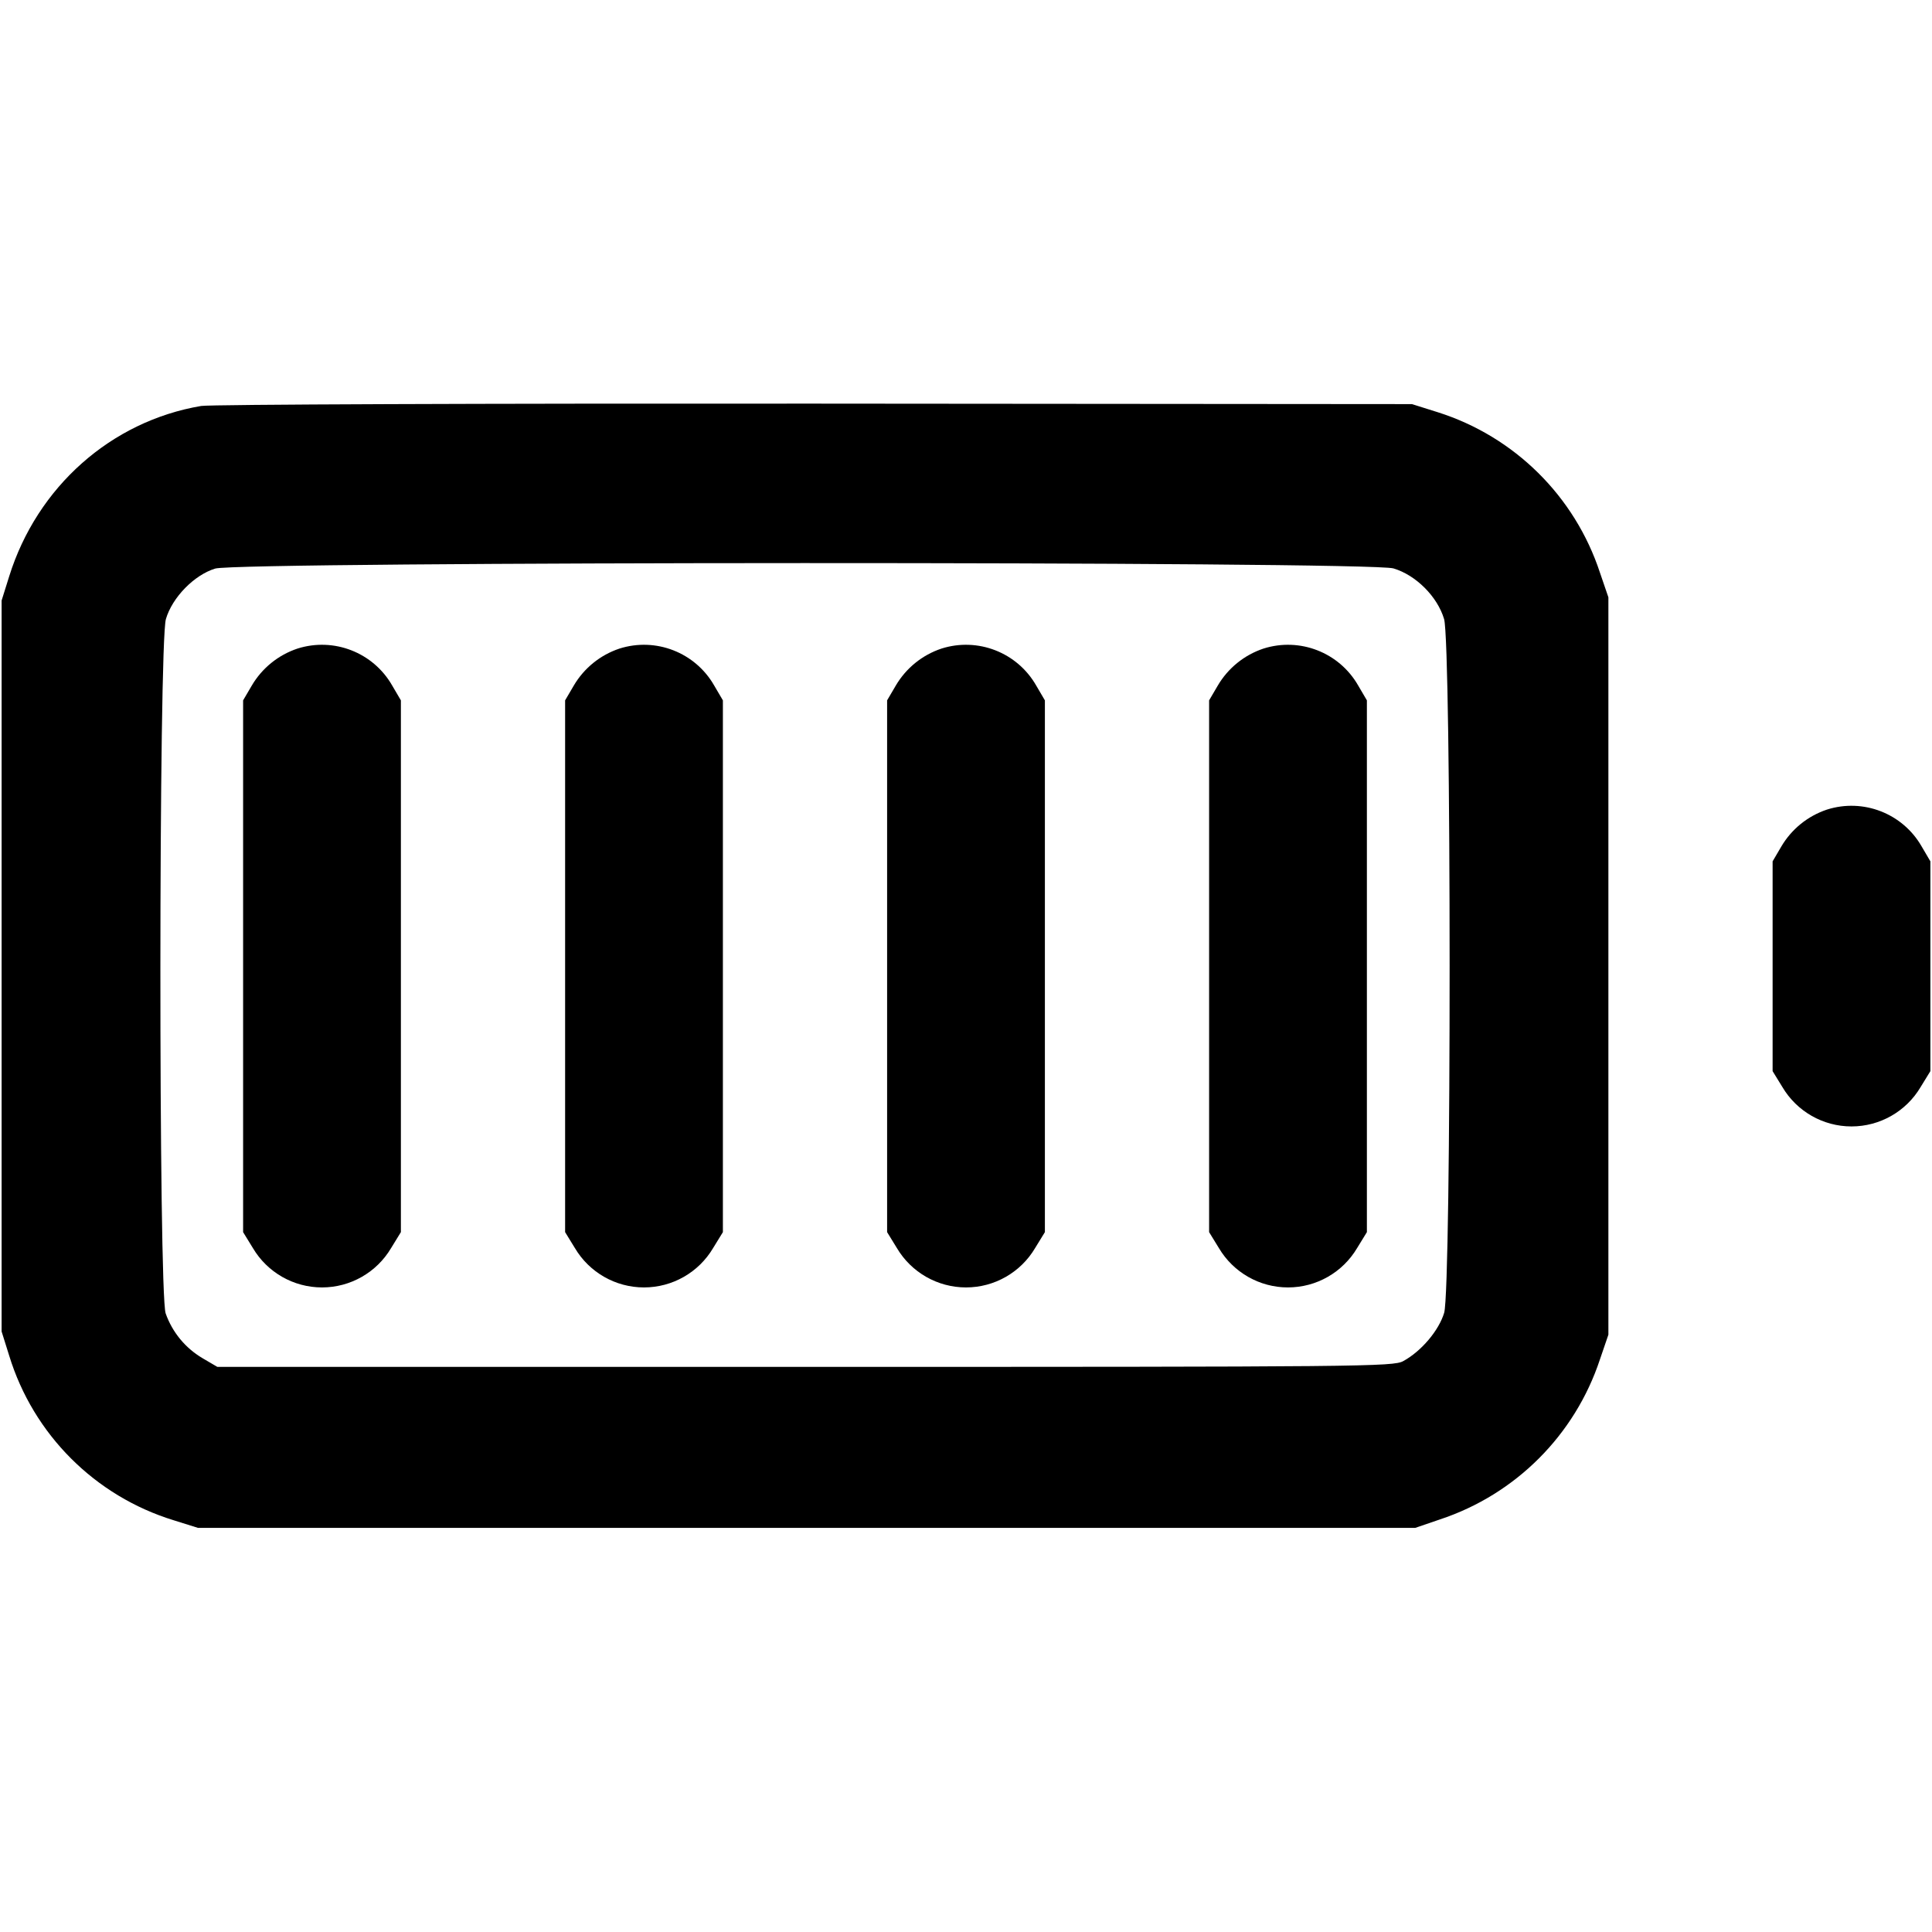
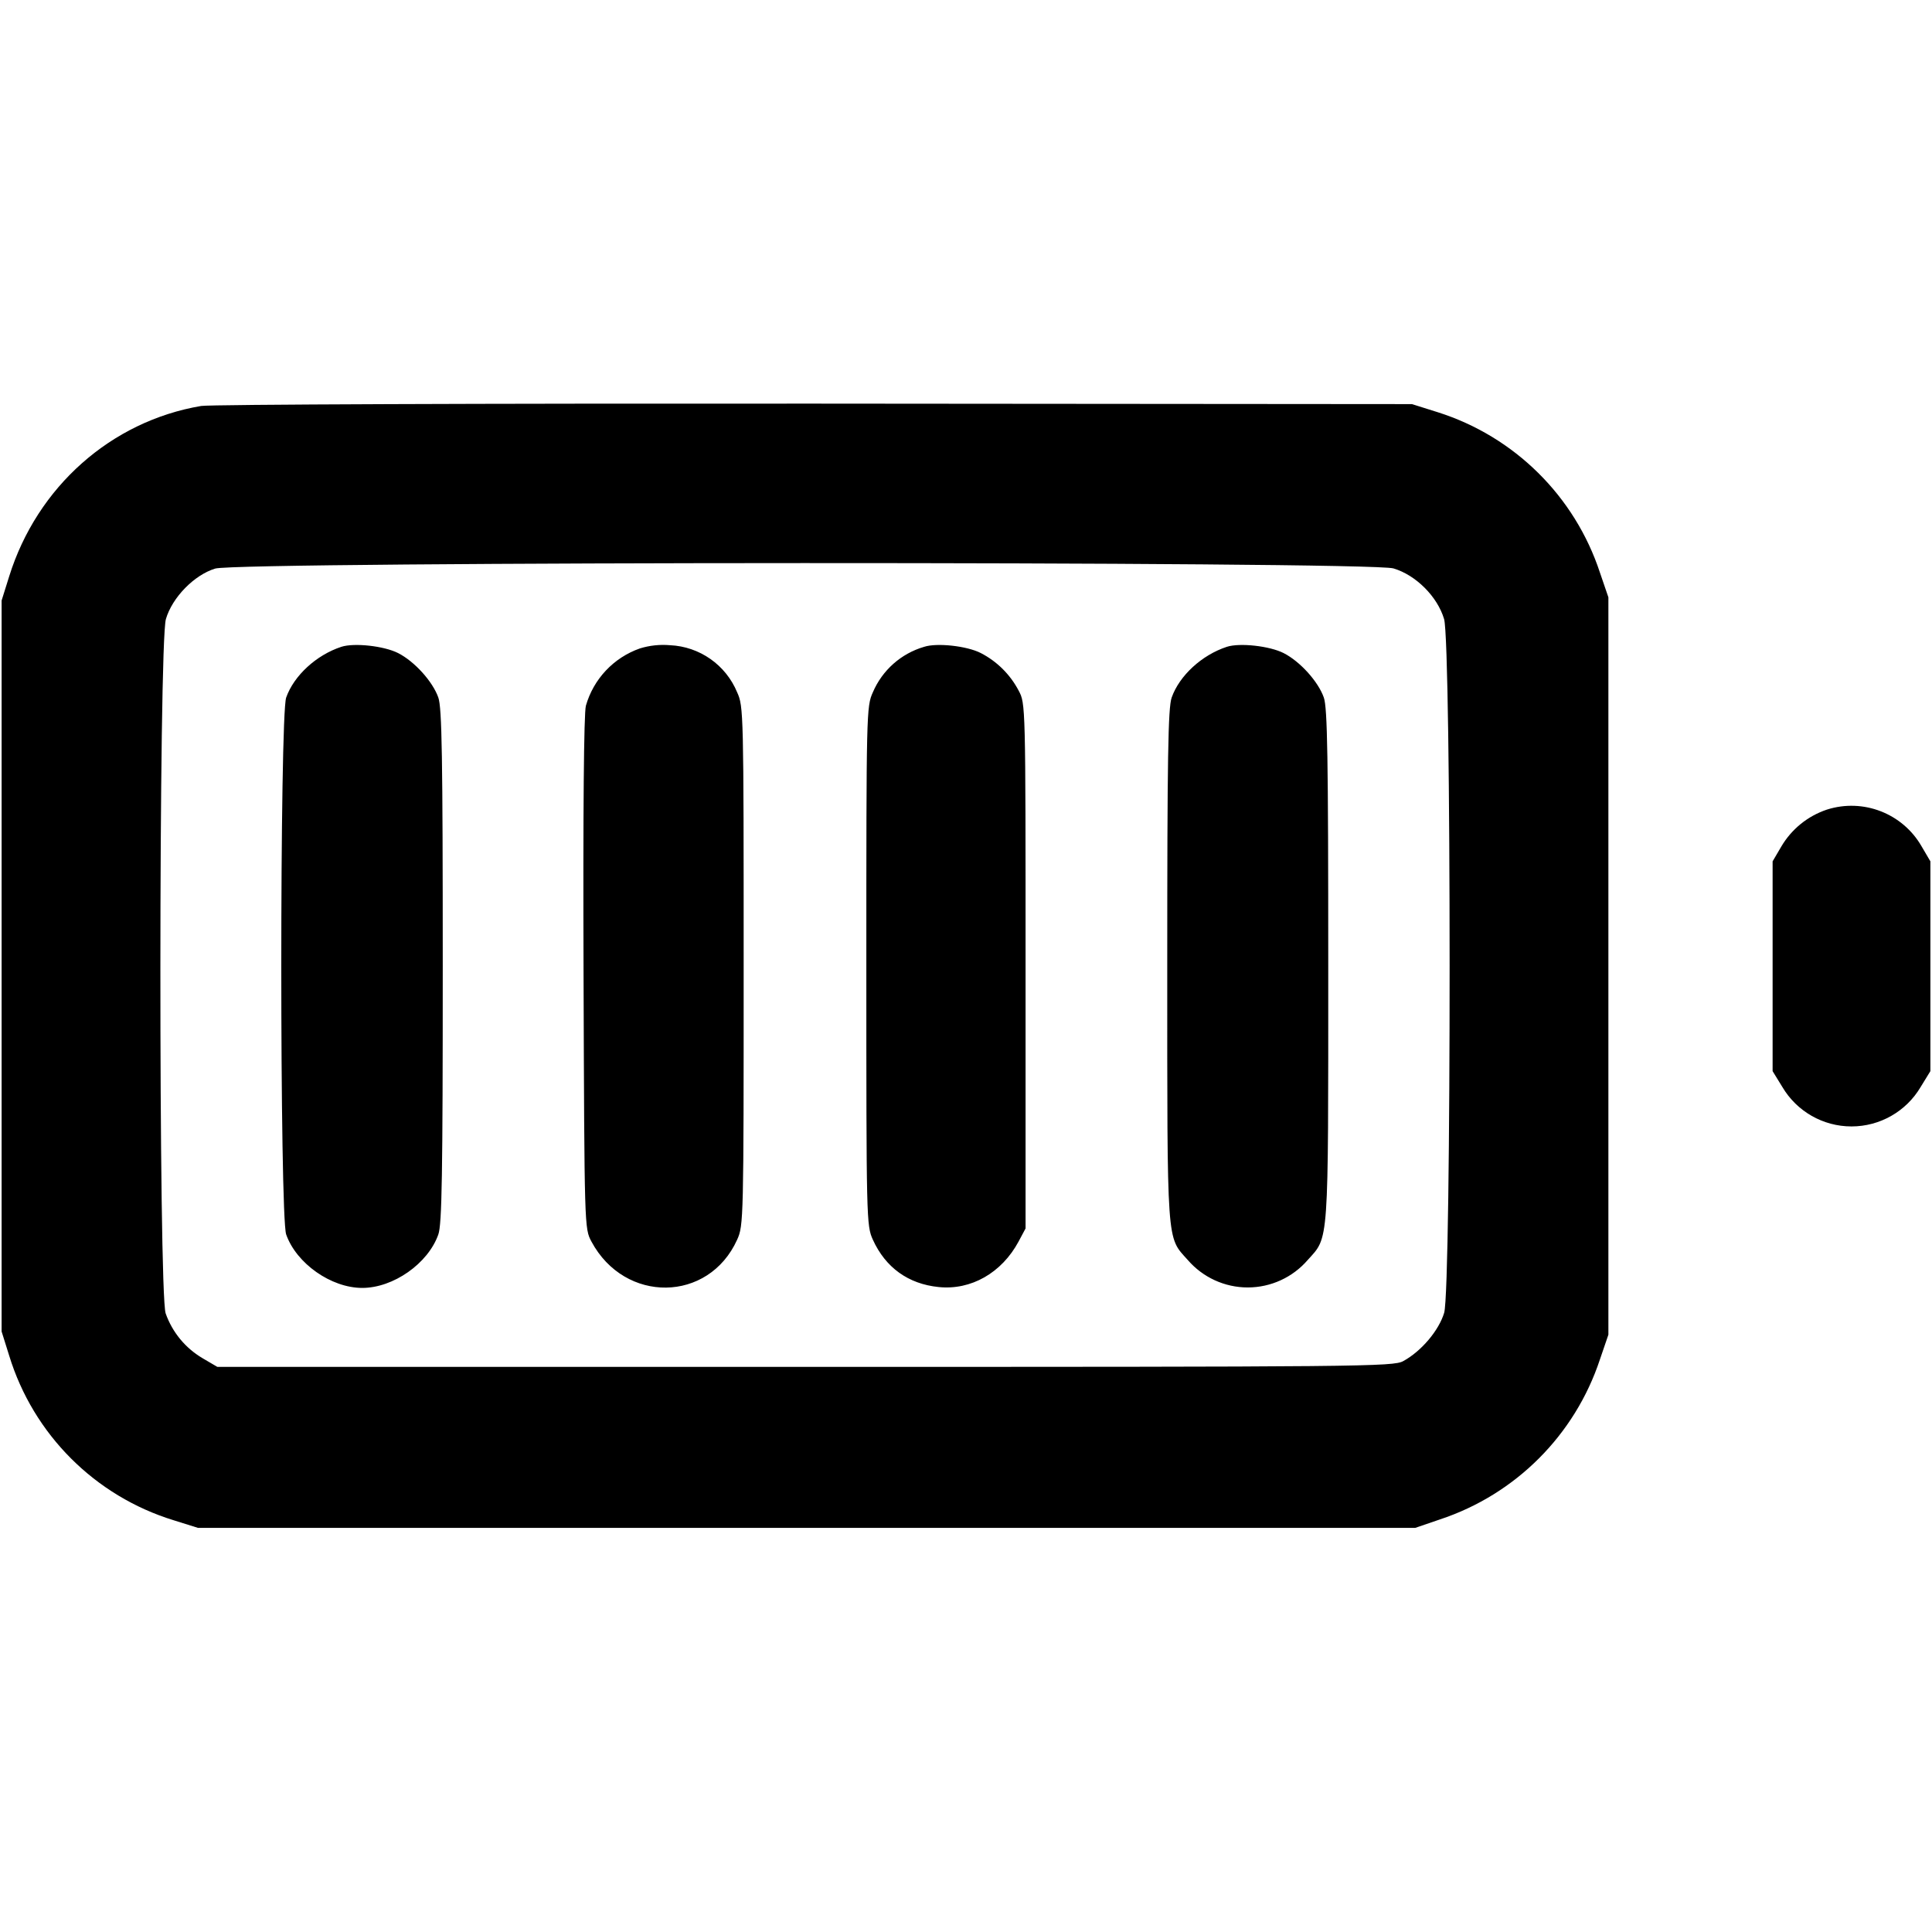
<svg xmlns="http://www.w3.org/2000/svg" width="24" height="24" fill="none">
-   <path d="M2.499 5.043C1.38 5.232.461 6.048.114 7.16l-.094.3v9.08l.094.3a3.086 3.086 0 0 0 2.046 2.046l.3.094h15.12l.307-.105a3.129 3.129 0 0 0 1.988-1.988l.105-.307V7.42l-.105-.307a3.11 3.11 0 0 0-2.014-1.992l-.321-.101-7.42-.006c-4.081-.003-7.511.01-7.621.029M17.31 7.061c.279.083.546.35.629.629.091.306.092 8.311.001 8.618-.066.22-.283.477-.508.6-.126.069-.474.072-7.432.072H2.7l-.184-.108a1.051 1.051 0 0 1-.458-.556c-.089-.254-.087-8.324.003-8.626.079-.269.351-.547.612-.627.291-.089 14.336-.092 14.637-.002m-13.615.996a1.04 1.04 0 0 0-.567.459L3.02 8.7v6.606l.121.197a.998.998 0 0 0 1.718 0l.121-.197V8.7l-.108-.184a1.005 1.005 0 0 0-1.177-.459m4 0a1.04 1.04 0 0 0-.567.459L7.02 8.7v6.606l.121.197a.998.998 0 0 0 1.718 0l.121-.197V8.7l-.108-.184a1.005 1.005 0 0 0-1.177-.459m4 0a1.04 1.04 0 0 0-.567.459l-.108.184v6.606l.121.197a.998.998 0 0 0 1.718 0l.121-.197V8.7l-.108-.184a1.005 1.005 0 0 0-1.177-.459m4 0a1.04 1.04 0 0 0-.567.459l-.108.184v6.606l.121.197a.998.998 0 0 0 1.718 0l.121-.197V8.7l-.108-.184a1.005 1.005 0 0 0-1.177-.459m7 2a1.04 1.04 0 0 0-.567.459l-.108.184v2.606l.121.197a.998.998 0 0 0 1.718 0l.121-.197V10.7l-.108-.184a1.005 1.005 0 0 0-1.177-.459" fill-rule="evenodd" fill="#000" />
+   <path d="M2.499 5.043C1.38 5.232.461 6.048.114 7.16l-.094.3v9.08l.094.3a3.086 3.086 0 0 0 2.046 2.046l.3.094h15.12l.307-.105a3.129 3.129 0 0 0 1.988-1.988l.105-.307V7.42l-.105-.307a3.11 3.11 0 0 0-2.014-1.992l-.321-.101-7.42-.006c-4.081-.003-7.511.01-7.621.029M17.31 7.061c.279.083.546.35.629.629.091.306.092 8.311.001 8.618-.066.22-.283.477-.508.6-.126.069-.474.072-7.432.072H2.7l-.184-.108a1.051 1.051 0 0 1-.458-.556c-.089-.254-.087-8.324.003-8.626.079-.269.351-.547.612-.627.291-.089 14.336-.092 14.637-.002m-13.07.974c-.311.102-.589.358-.685.63-.081.229-.081 6.441 0 6.67.127.361.559.664.945.664.386 0 .818-.303.945-.664.045-.126.055-.744.055-3.335s-.01-3.209-.055-3.335c-.07-.199-.295-.448-.499-.552-.175-.089-.547-.13-.706-.078m3.709.02a1.064 1.064 0 0 0-.671.712c-.025.095-.036 1.302-.029 3.321.011 3.17.011 3.172.098 3.335.414.773 1.456.76 1.81-.023.08-.176.081-.246.081-3.4s-.001-3.224-.081-3.4a.949.949 0 0 0-.834-.585.98.98 0 0 0-.374.04m3.531-.02a.995.995 0 0 0-.637.565c-.08.176-.081.246-.081 3.4s.001 3.224.081 3.4c.157.346.44.55.817.588.402.042.784-.176.993-.565l.087-.163V12c0-3.259 0-3.26-.086-3.421a1.1 1.1 0 0 0-.471-.467c-.172-.088-.545-.129-.703-.077m3.76 0c-.311.102-.589.358-.685.63-.045.126-.055.744-.055 3.335 0 3.507-.01 3.357.255 3.652a.984.984 0 0 0 1.49 0c.265-.295.255-.145.255-3.652 0-2.591-.01-3.209-.055-3.335-.07-.199-.295-.448-.499-.552-.175-.089-.547-.13-.706-.078m7.455 2.022a1.04 1.04 0 0 0-.567.459l-.108.184v2.606l.121.197a.998.998 0 0 0 1.718 0l.121-.197V10.7l-.108-.184a1.005 1.005 0 0 0-1.177-.459" fill-rule="evenodd" fill="#000" />
</svg>
